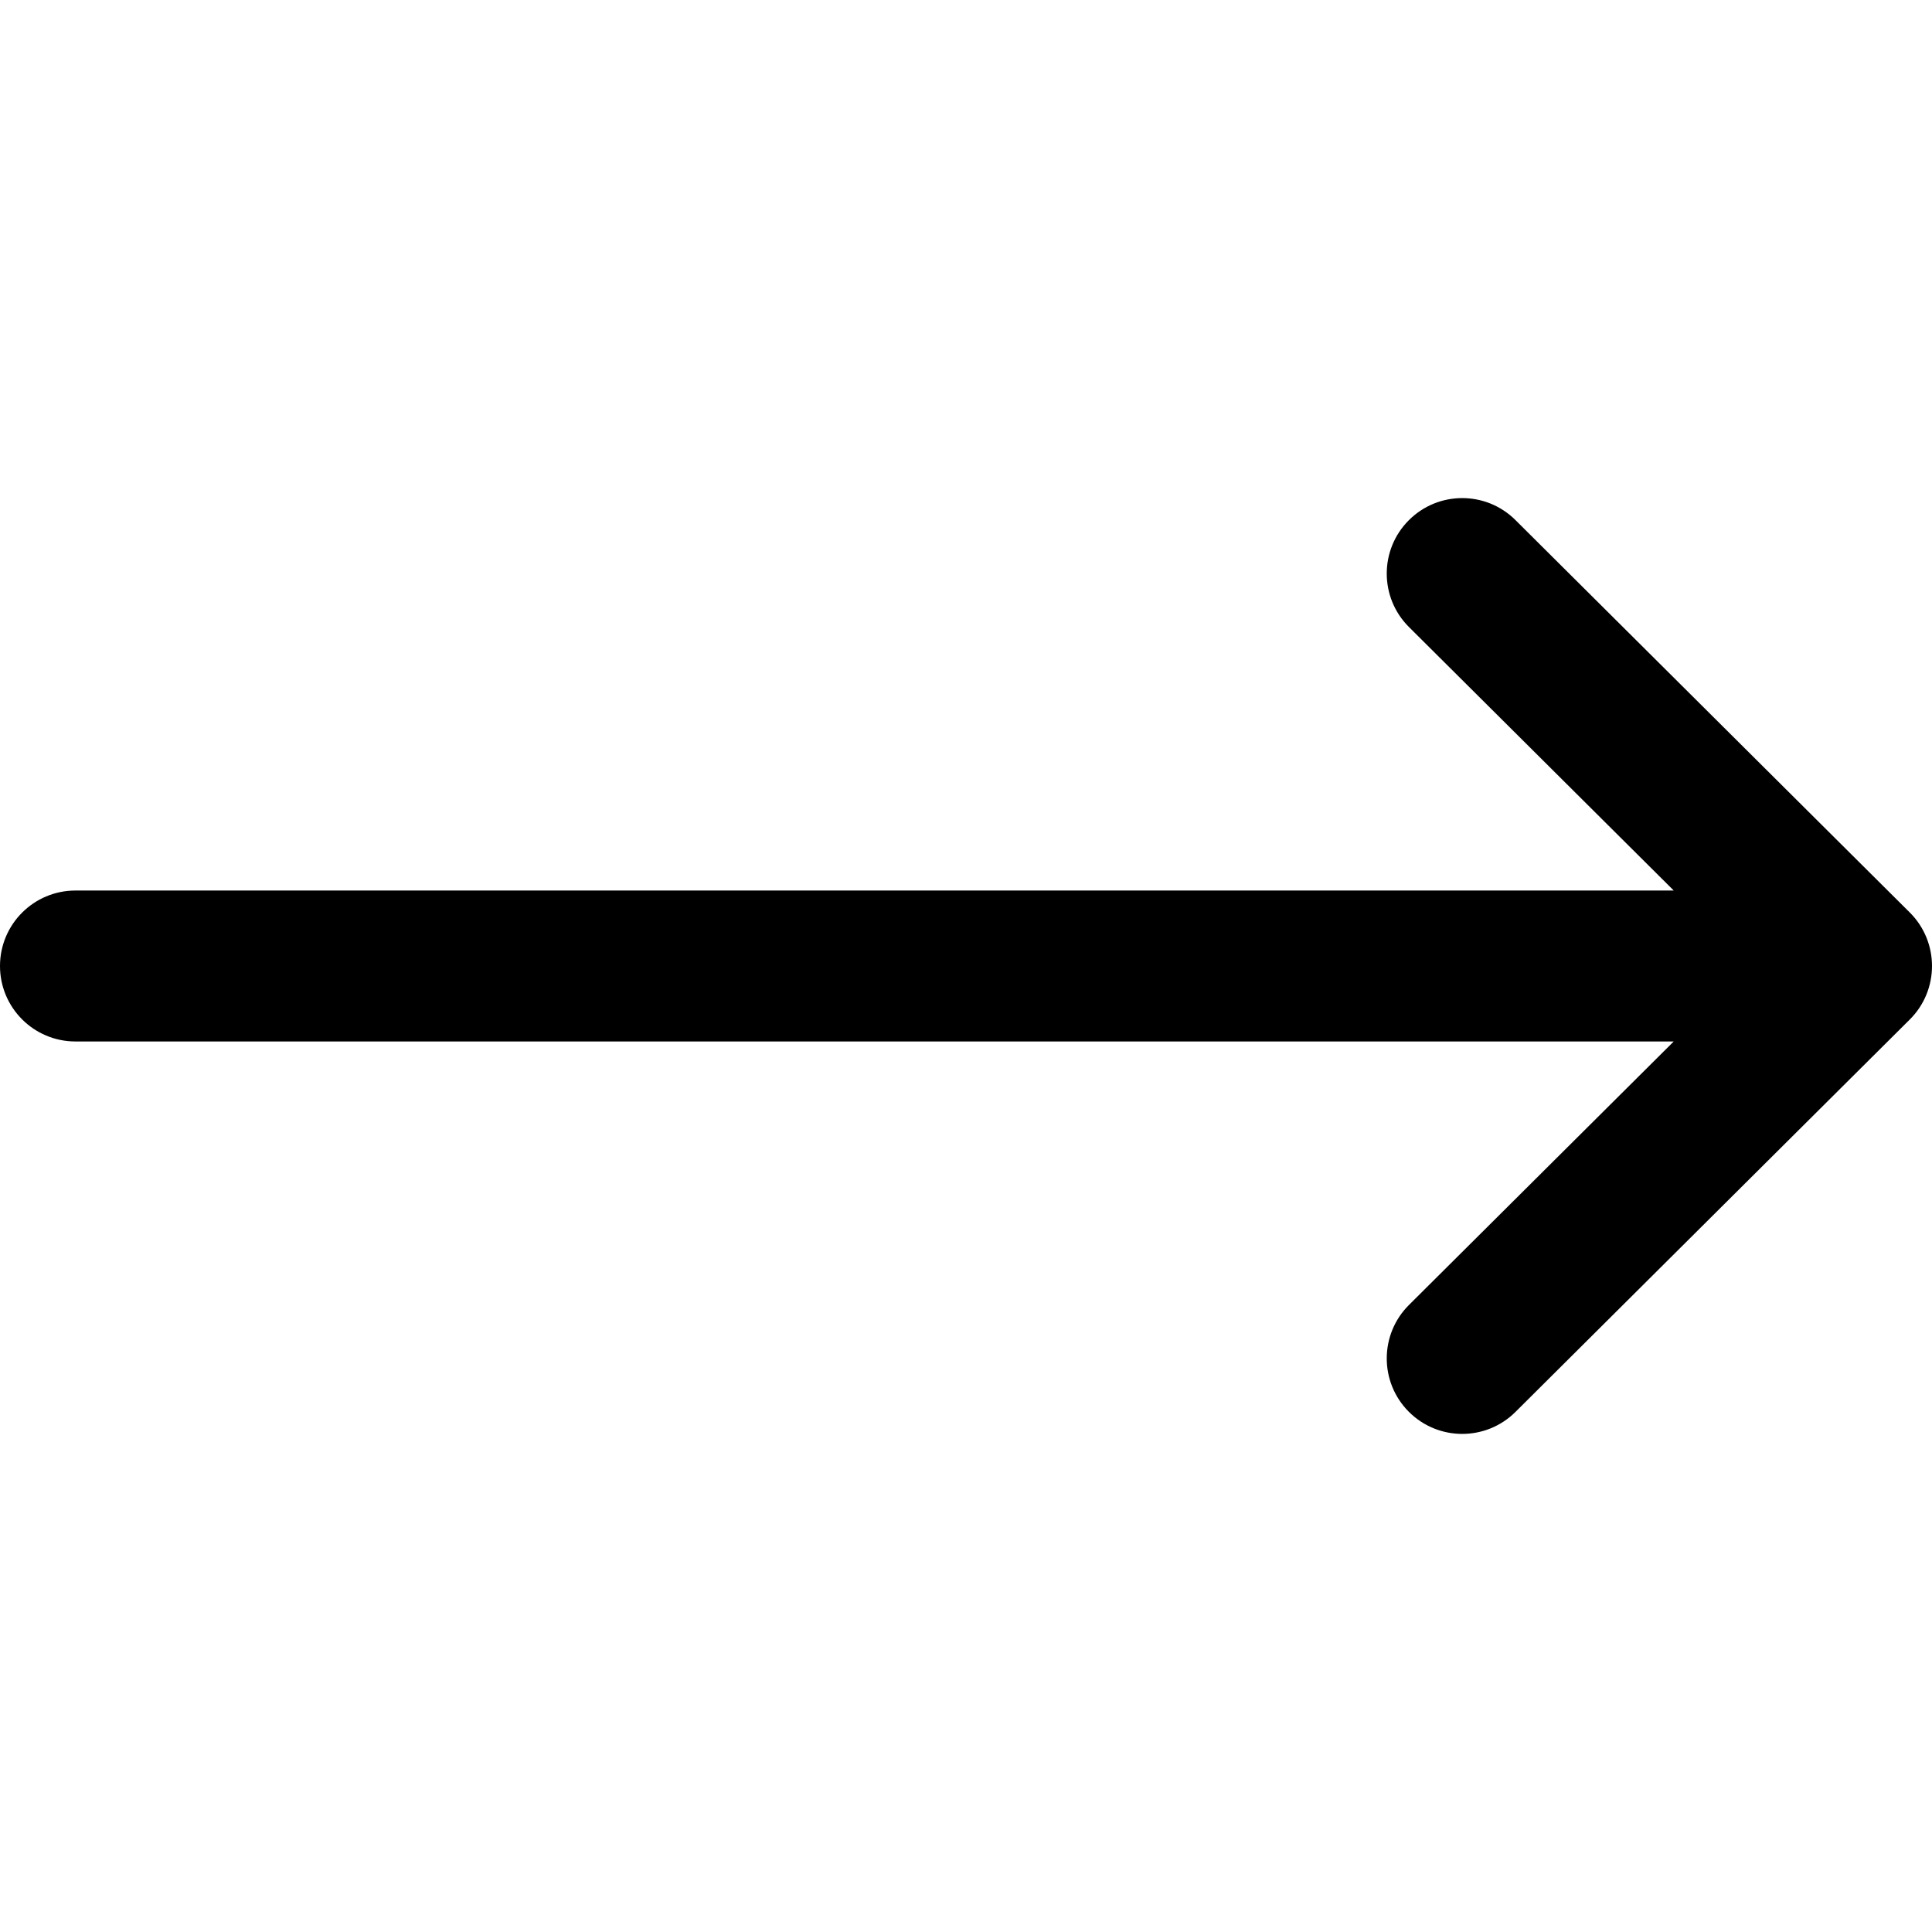
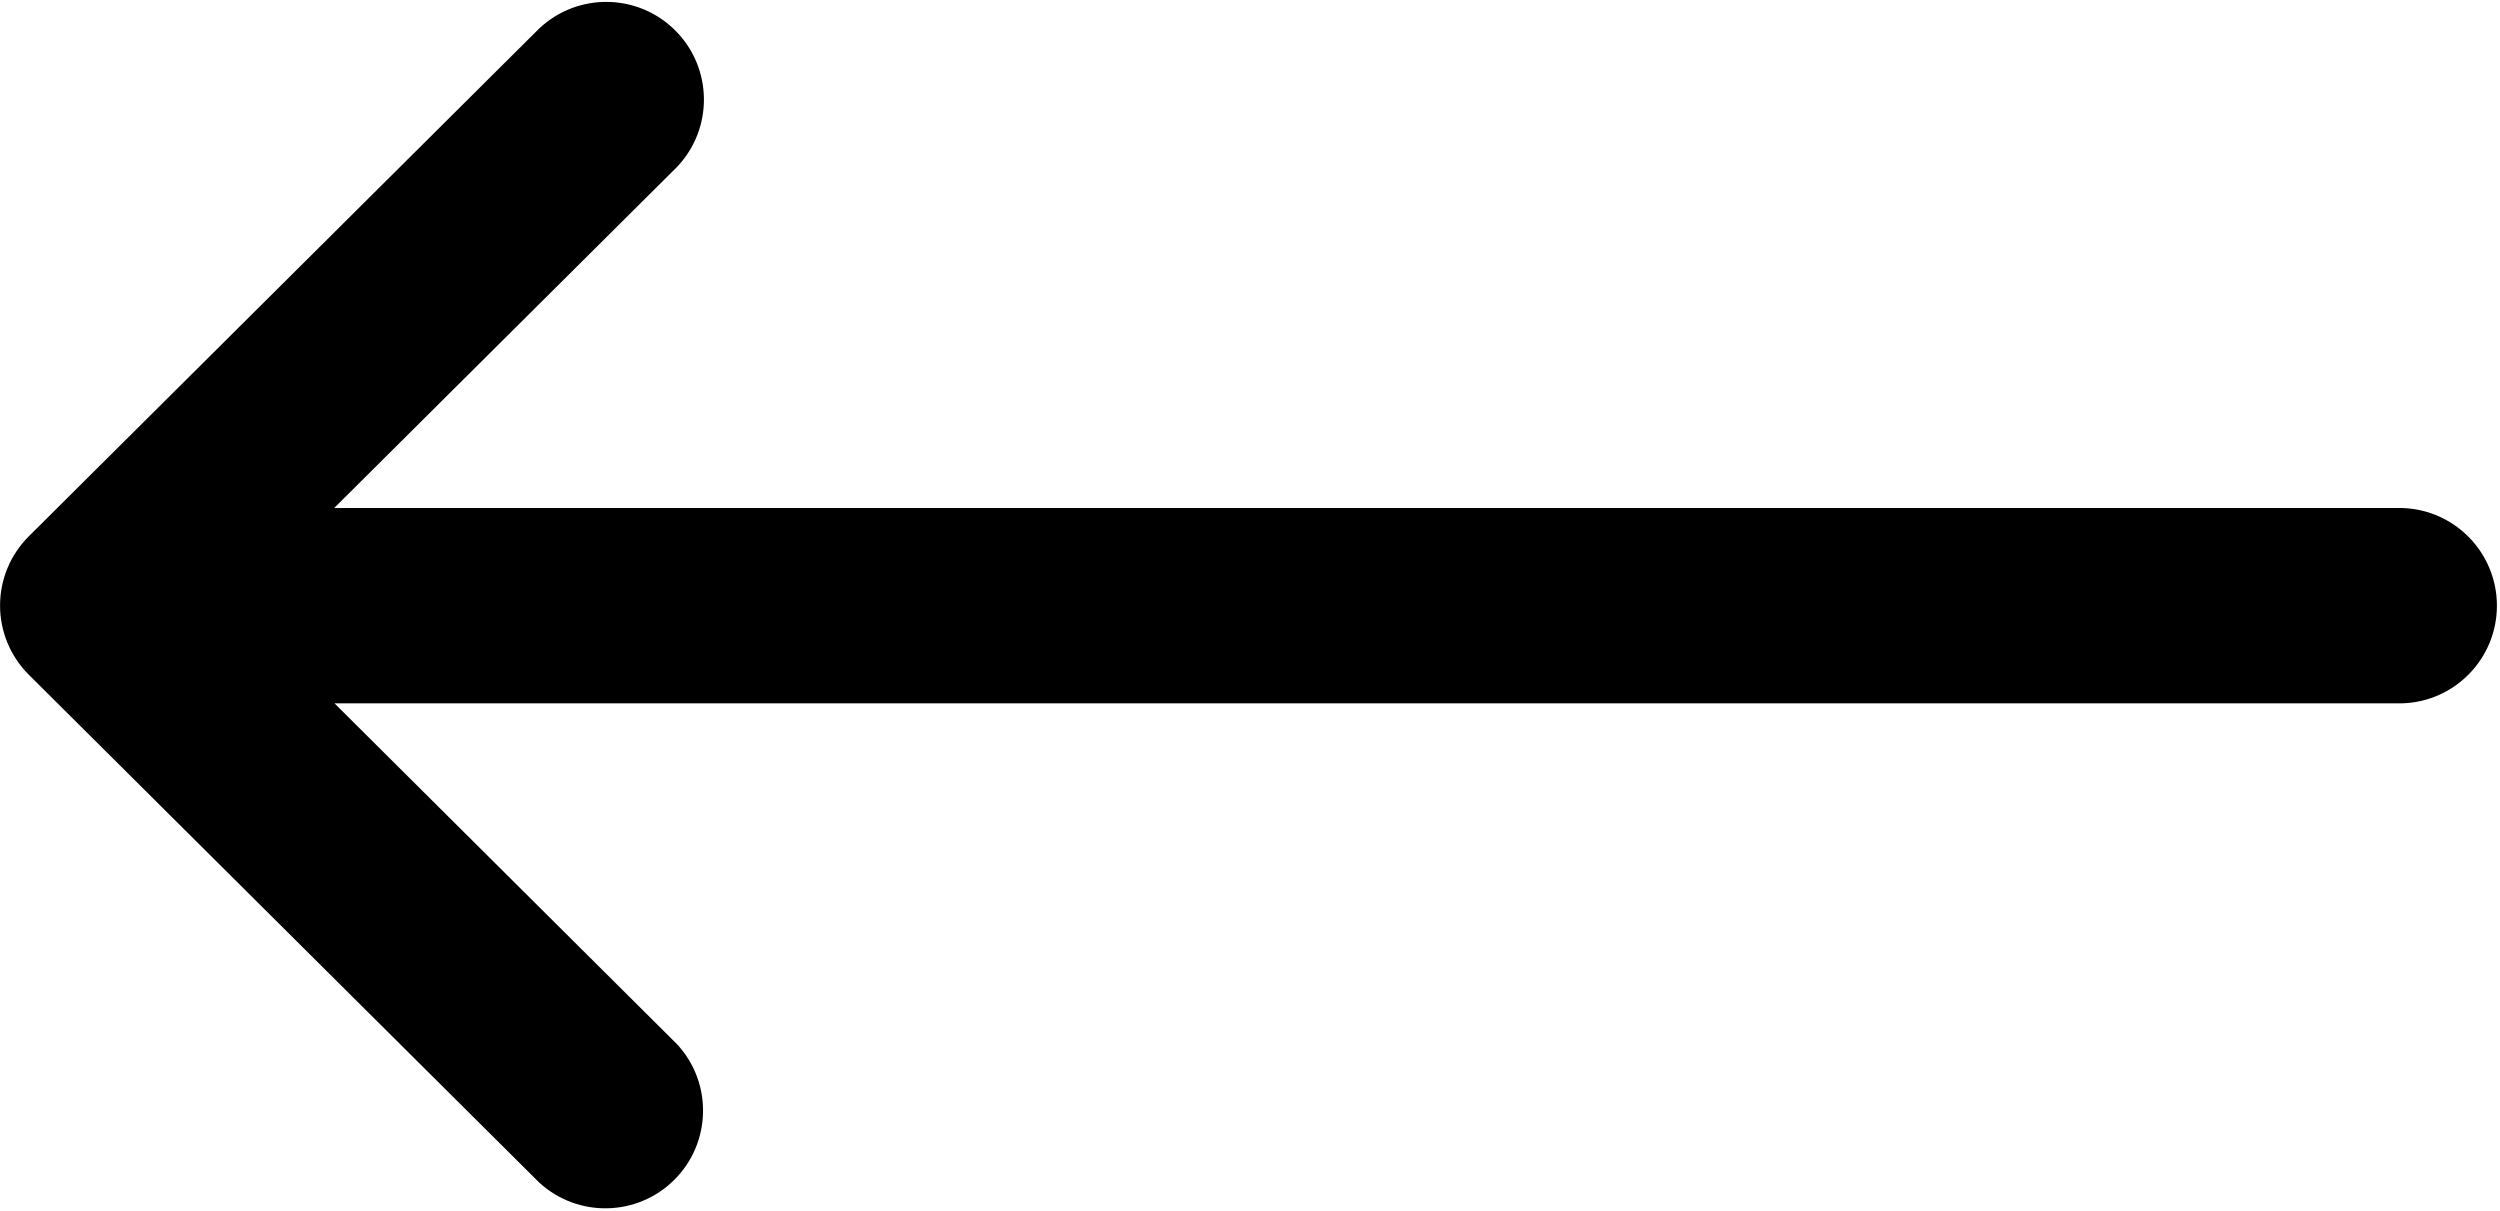
- <svg xmlns="http://www.w3.org/2000/svg" version="1.1" id="Capa_1" x="0px" y="0px" viewBox="0 0 512 512" style="enable-background:new 0 0 512 512;" xml:space="preserve">
-   <g>
-     <g>
-       <path d="M506.134,241.843c-0.006-0.006-0.011-0.013-0.018-0.019l-104.504-104c-7.829-7.791-20.492-7.762-28.285,0.068    c-7.792,7.829-7.762,20.492,0.067,28.284L443.558,236H20c-11.046,0-20,8.954-20,20c0,11.046,8.954,20,20,20h423.557    l-70.162,69.824c-7.829,7.792-7.859,20.455-0.067,28.284c7.793,7.831,20.457,7.858,28.285,0.068l104.504-104    c0.006-0.006,0.011-0.013,0.018-0.019C513.968,262.339,513.943,249.635,506.134,241.843z" />
+ <svg xmlns="http://www.w3.org/2000/svg" width="24" height="11.625" viewBox="0 0 24 11.625">
+   <g id="right-arrow_1_" data-name="right-arrow (1)" transform="translate(24 143.625) rotate(180)">
+     <g id="Group_14" data-name="Group 14" transform="translate(0 132)">
+       <path id="Path_13" data-name="Path 13" d="M23.725,137.149h0l-4.9-4.875A.938.938,0,0,0,17.5,133.6l3.289,3.273H.937a.938.938,0,0,0,0,1.875H20.792L17.5,142.023a.938.938,0,0,0,1.323,1.329l4.9-4.875h0A.938.938,0,0,0,23.725,137.149Z" transform="translate(0 -132)" />
    </g>
  </g>
-   <g>
- </g>
-   <g>
- </g>
-   <g>
- </g>
-   <g>
- </g>
-   <g>
- </g>
-   <g>
- </g>
-   <g>
- </g>
-   <g>
- </g>
-   <g>
- </g>
-   <g>
- </g>
-   <g>
- </g>
-   <g>
- </g>
-   <g>
- </g>
-   <g>
- </g>
-   <g>
- </g>
</svg>
